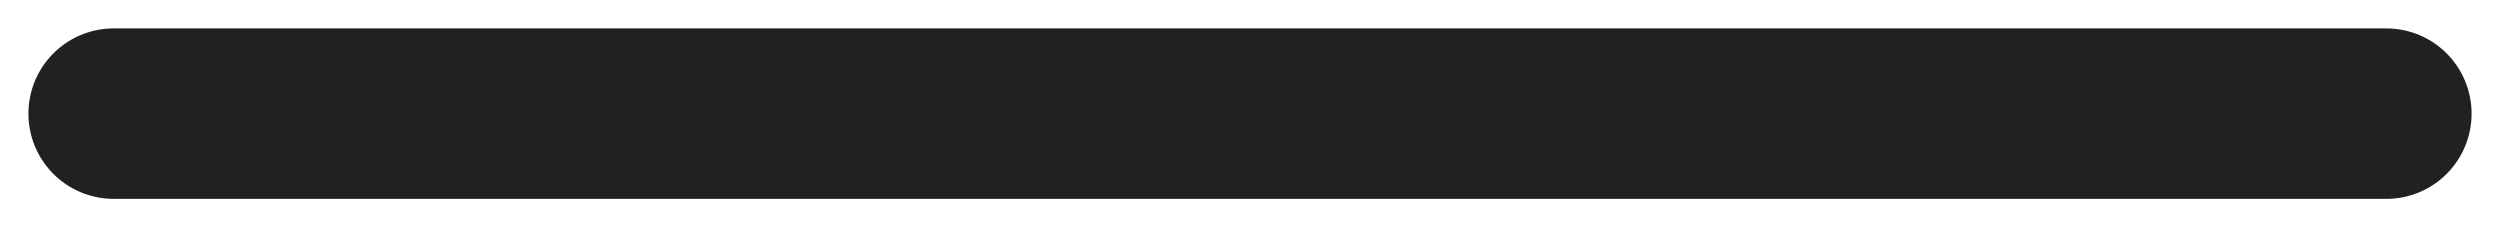
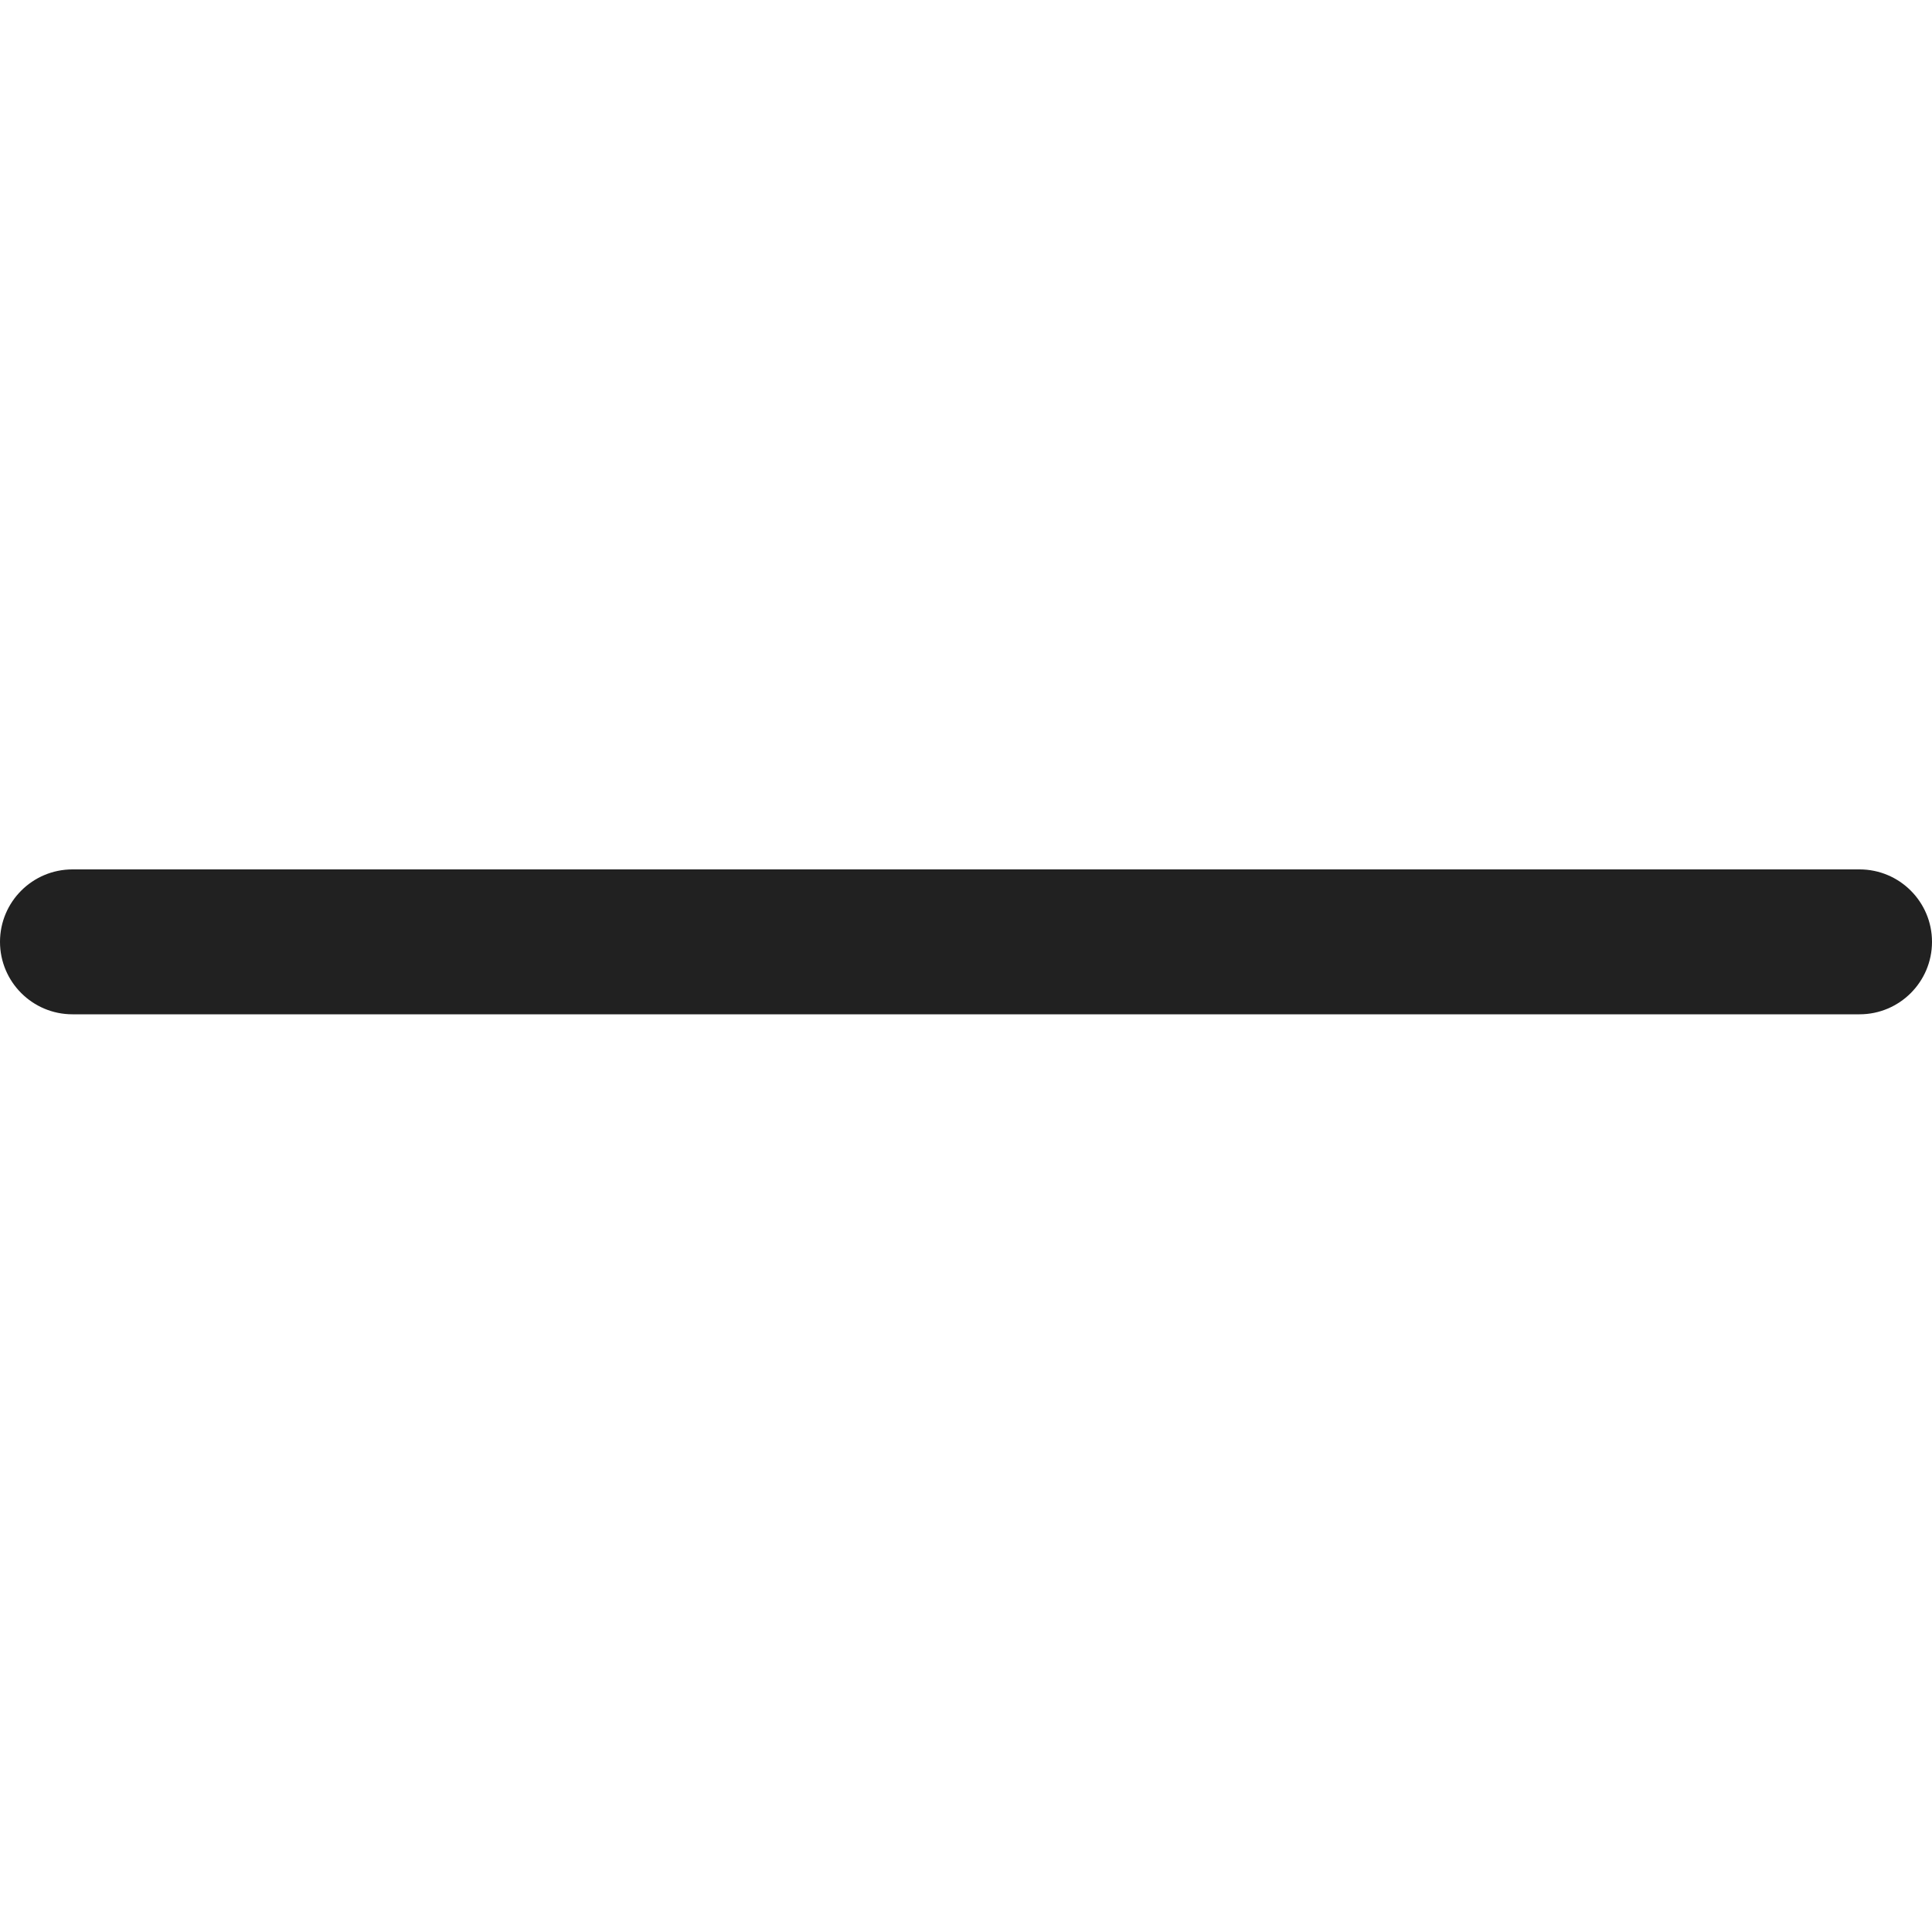
- <svg xmlns="http://www.w3.org/2000/svg" width="22" height="2" viewBox="0 0 22 2" fill="none">
-   <path d="M1 1L21 1" stroke="#212121" stroke-width="1.5" stroke-linecap="round" stroke-linejoin="round" />
+ <svg xmlns="http://www.w3.org/2000/svg" width="20" height="20" viewBox="0 0 20 20" fill="none">
+   <path fill-rule="evenodd" clip-rule="evenodd" d="M20 9.75C20 10.164 19.664 10.5 19.25 10.5H0.75C0.336 10.5 0 10.164 0 9.75C0 9.336 0.336 9 0.75 9H19.25C19.664 9 20 9.336 20 9.75Z" fill="#212121" />
</svg>
